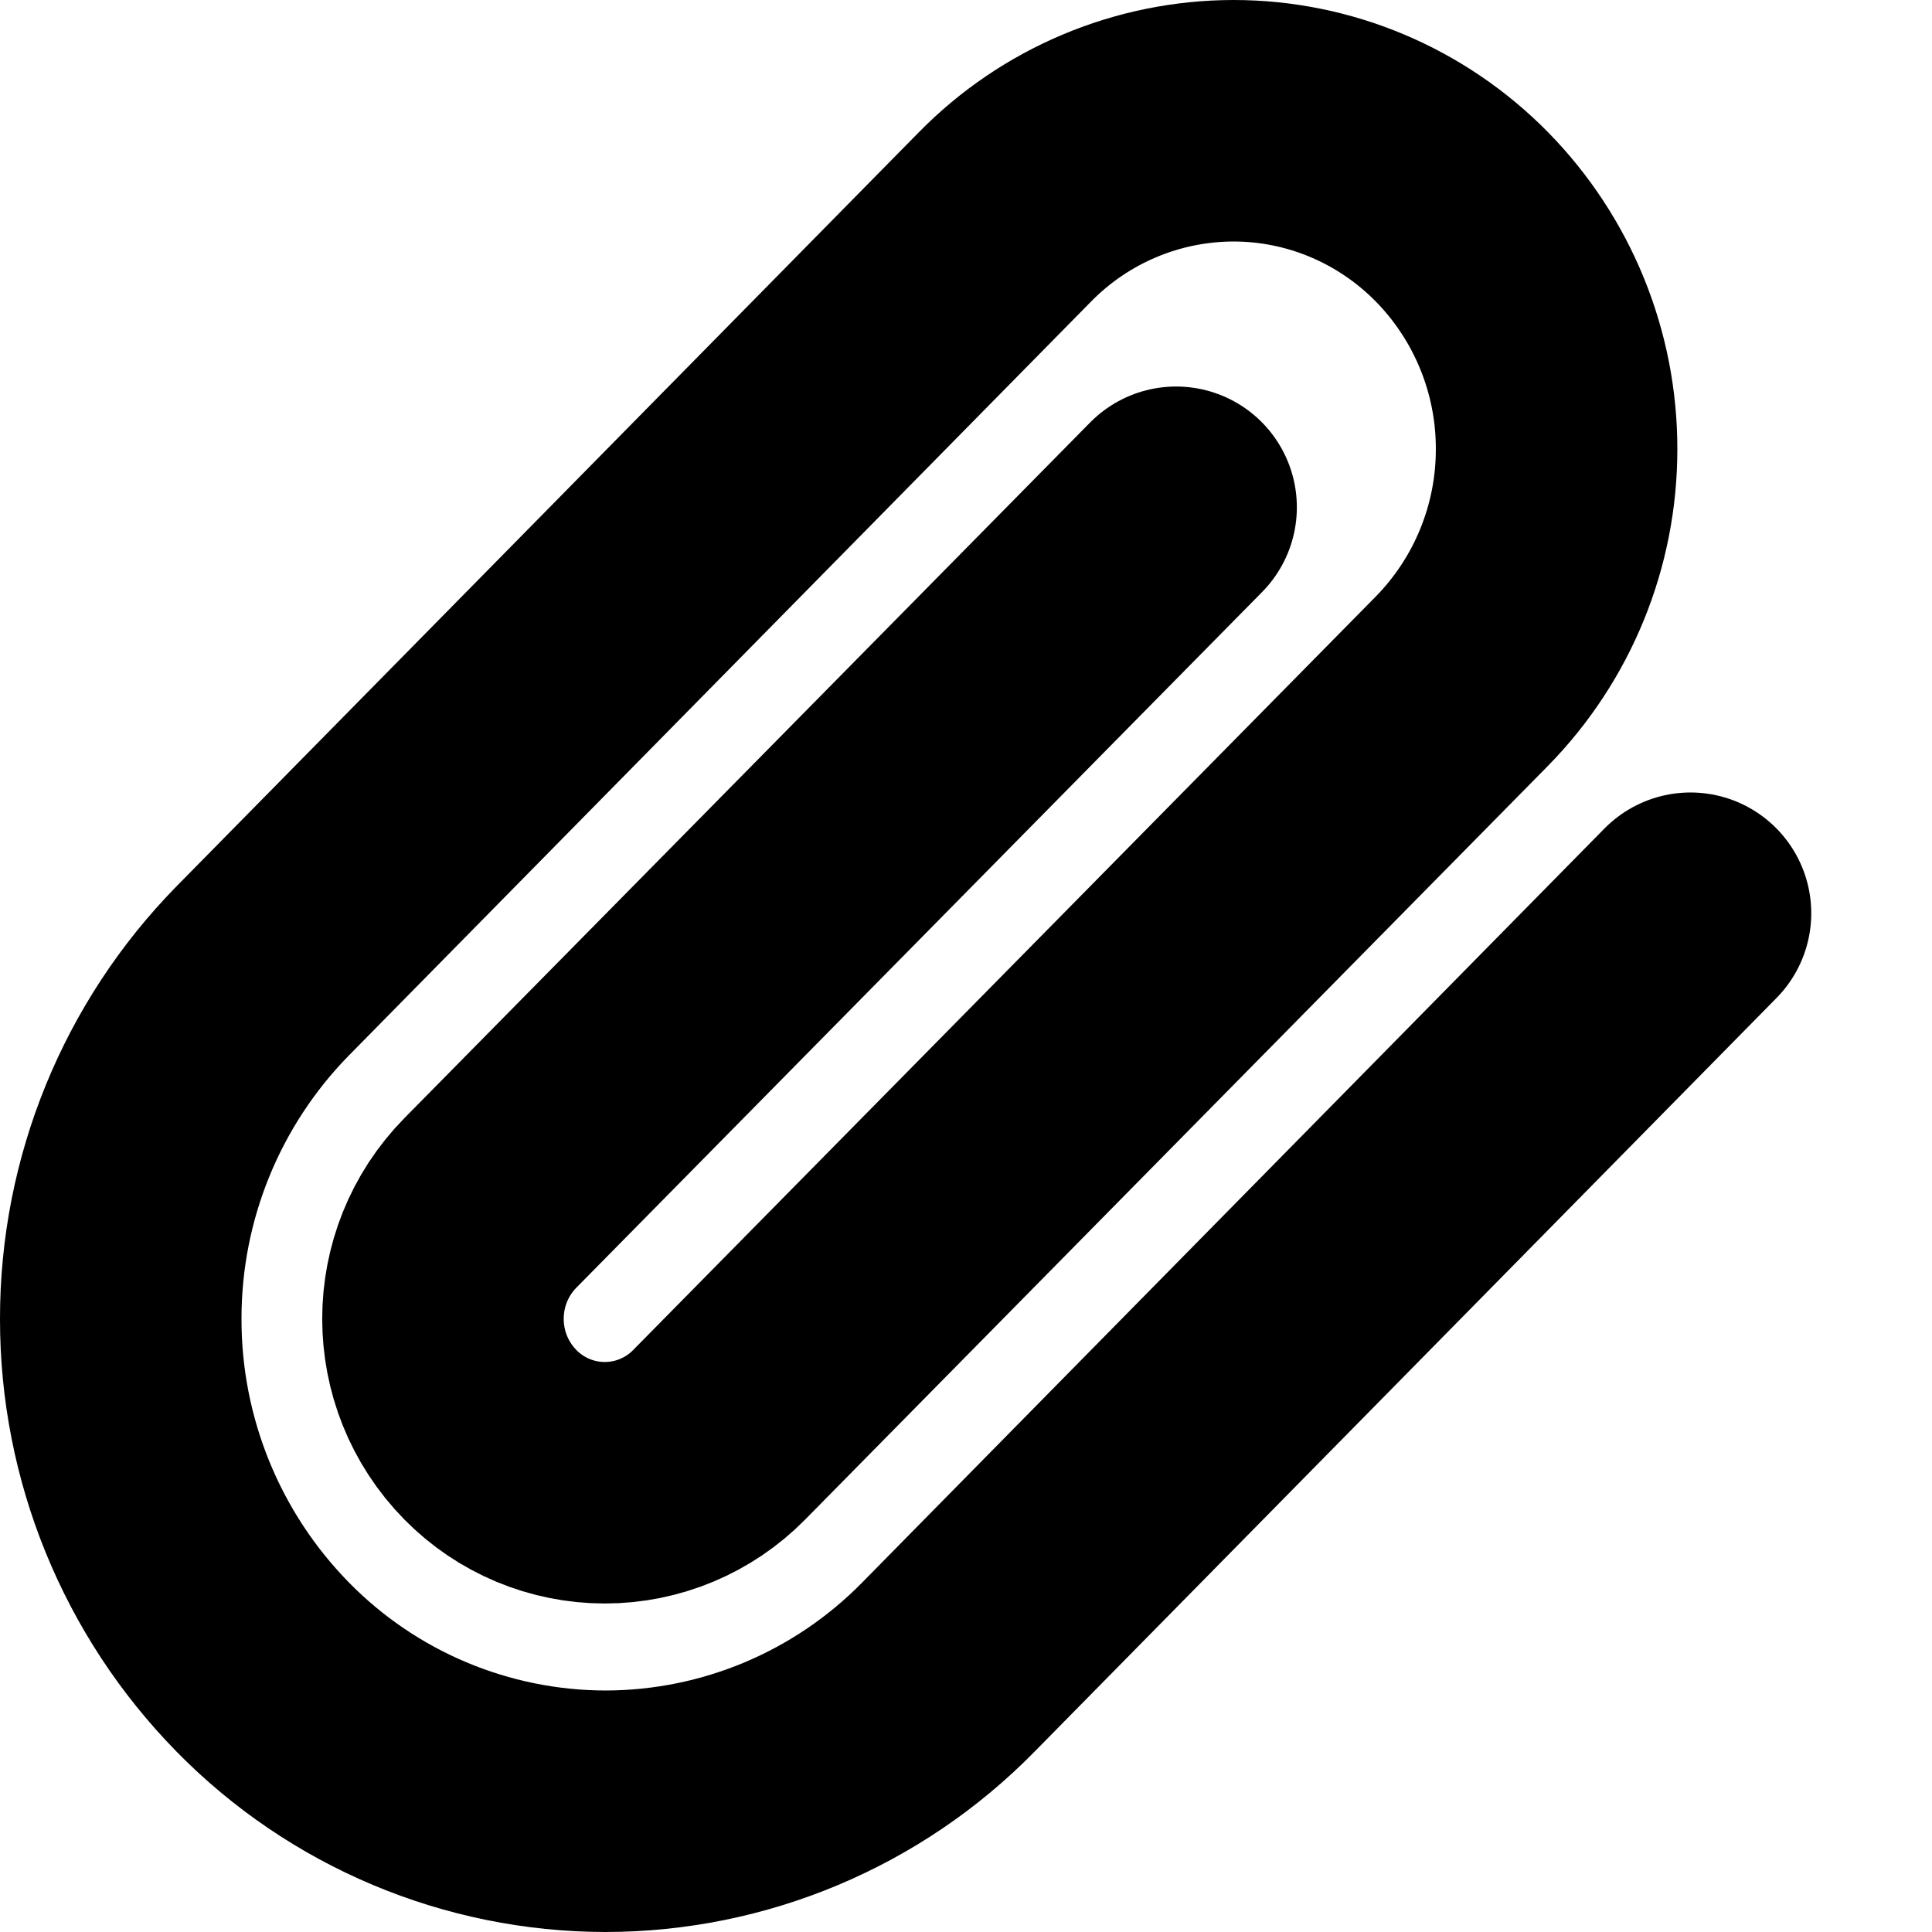
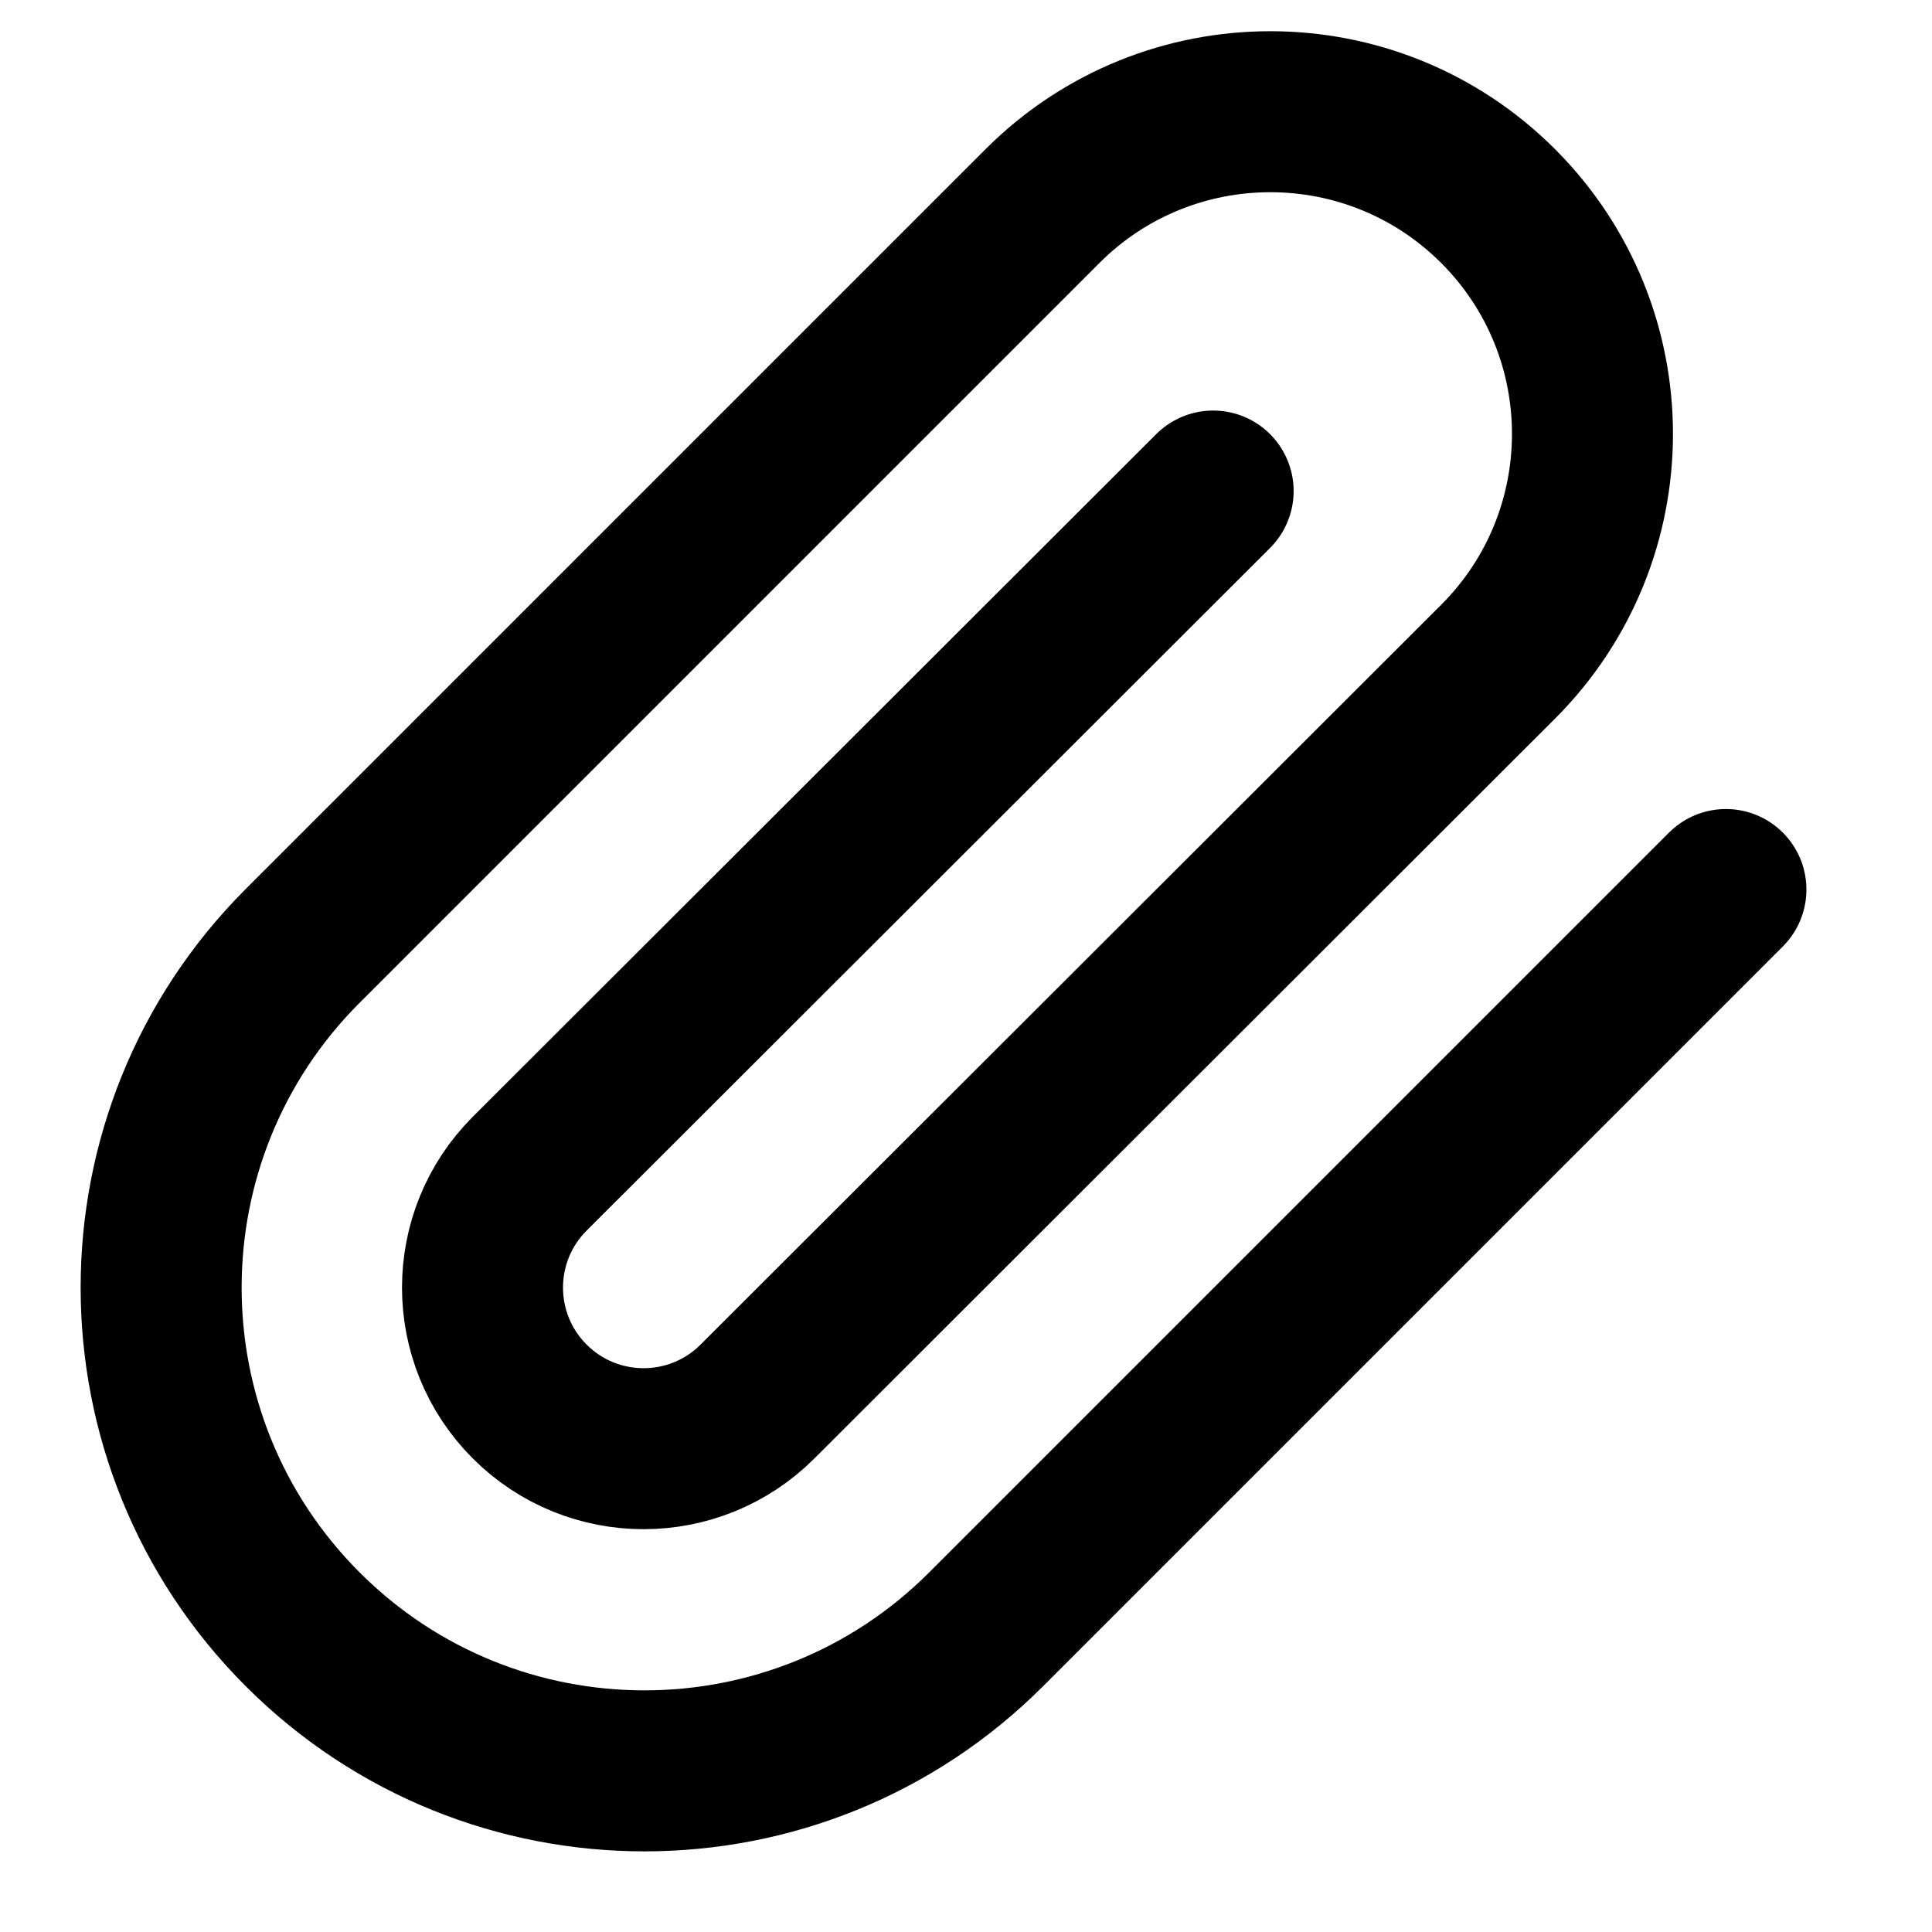
- <svg xmlns="http://www.w3.org/2000/svg" width="16" height="16" focusable="false">
-   <g id="tuiIconAttach" transform="translate(-8,-8)">
-     <svg x="50%" y="50%">
-       <svg width="16" height="16" viewBox="0 0 16 16" fill="none">
-         <path d="M14 7.563l-6.146 6.243A3.984 3.984 0 0 1 5.014 15a3.984 3.984 0 0 1-2.838-1.194A4.11 4.11 0 0 1 1 10.922 4.11 4.11 0 0 1 2.176 8.04l6.146-6.243A2.656 2.656 0 0 1 10.215 1c.71 0 1.39.286 1.892.796a2.74 2.74 0 0 1 .784 1.923 2.74 2.74 0 0 1-.784 1.922l-6.152 6.242a1.328 1.328 0 0 1-1.893 0 1.37 1.37 0 0 1 0-1.922l5.678-5.76" stroke="currentColor" stroke-width="2" stroke-linecap="round" stroke-linejoin="round" />
-       </svg>
-     </svg>
-   </g>
+ <svg xmlns="http://www.w3.org/2000/svg" id="tuiIconAttach" viewBox="0 0 24 24" fill="none">
+   <path d="M21.44 11.05l-9.19 9.19a6.003 6.003 0 1 1-8.49-8.49l9.19-9.19a4.002 4.002 0 0 1 5.66 5.66l-9.2 9.19a2.001 2.001 0 1 1-2.83-2.83l8.49-8.48" stroke="currentColor" stroke-width="2" stroke-linecap="round" />
</svg>
